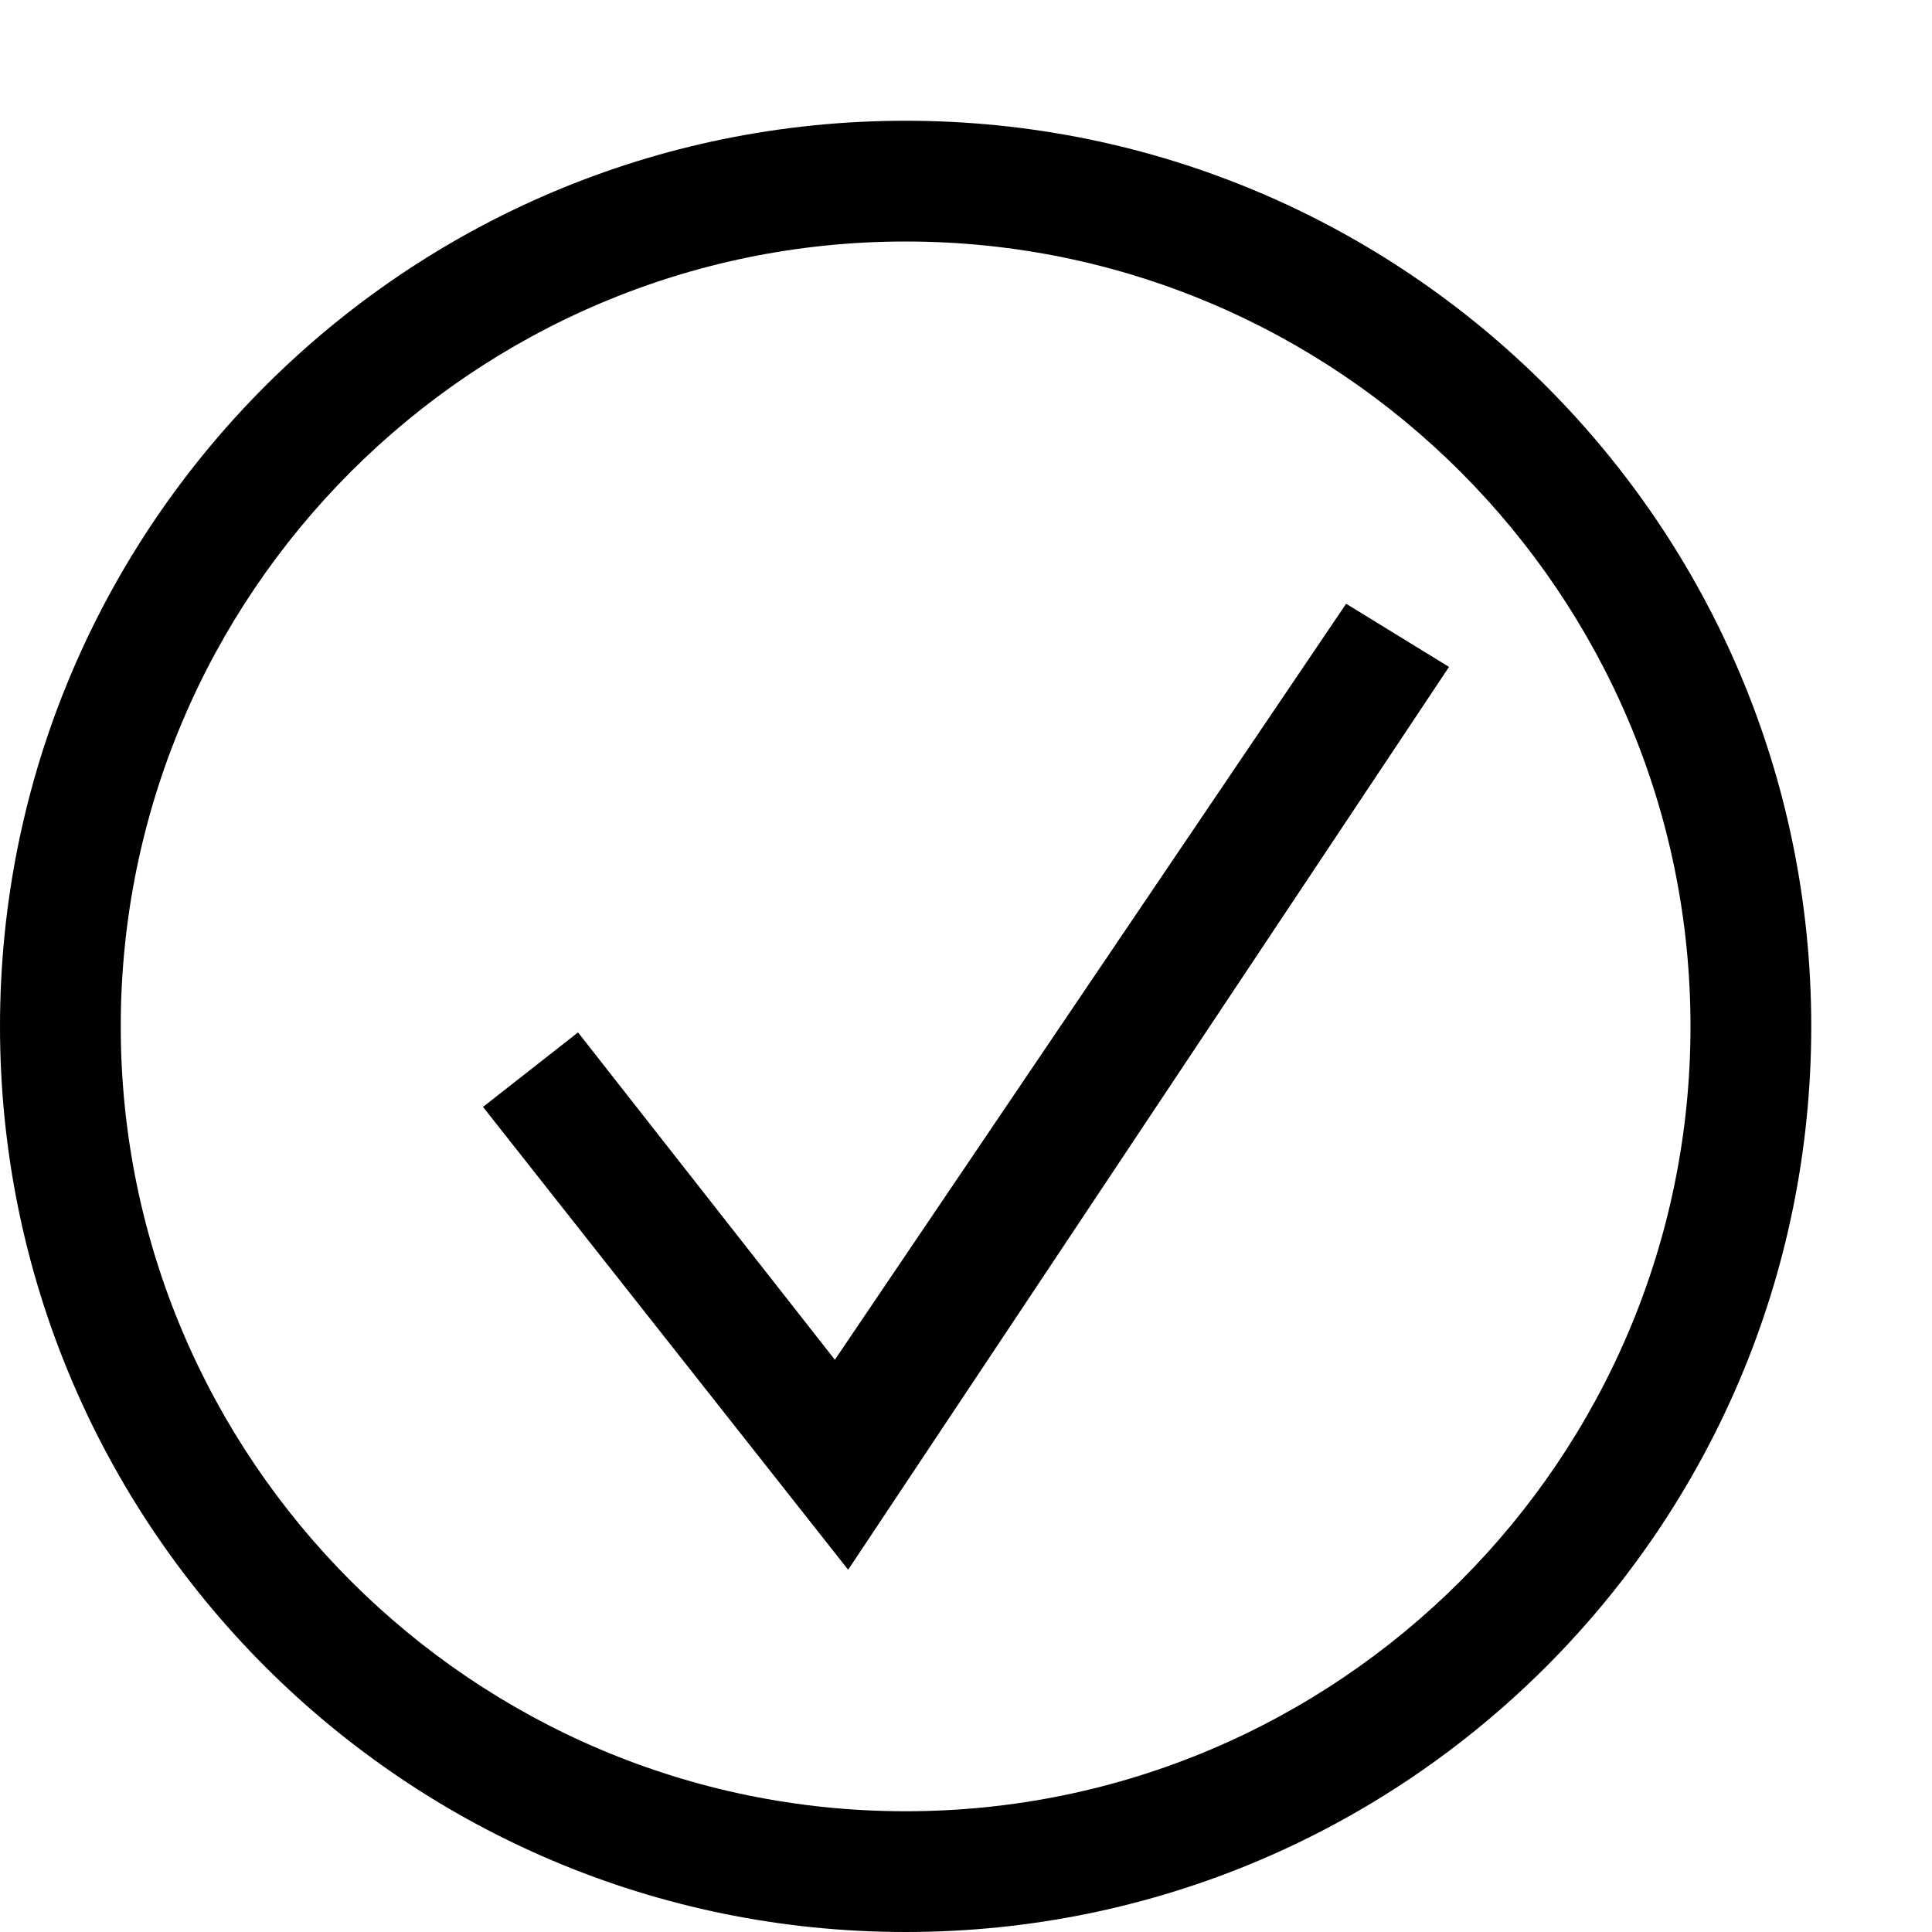
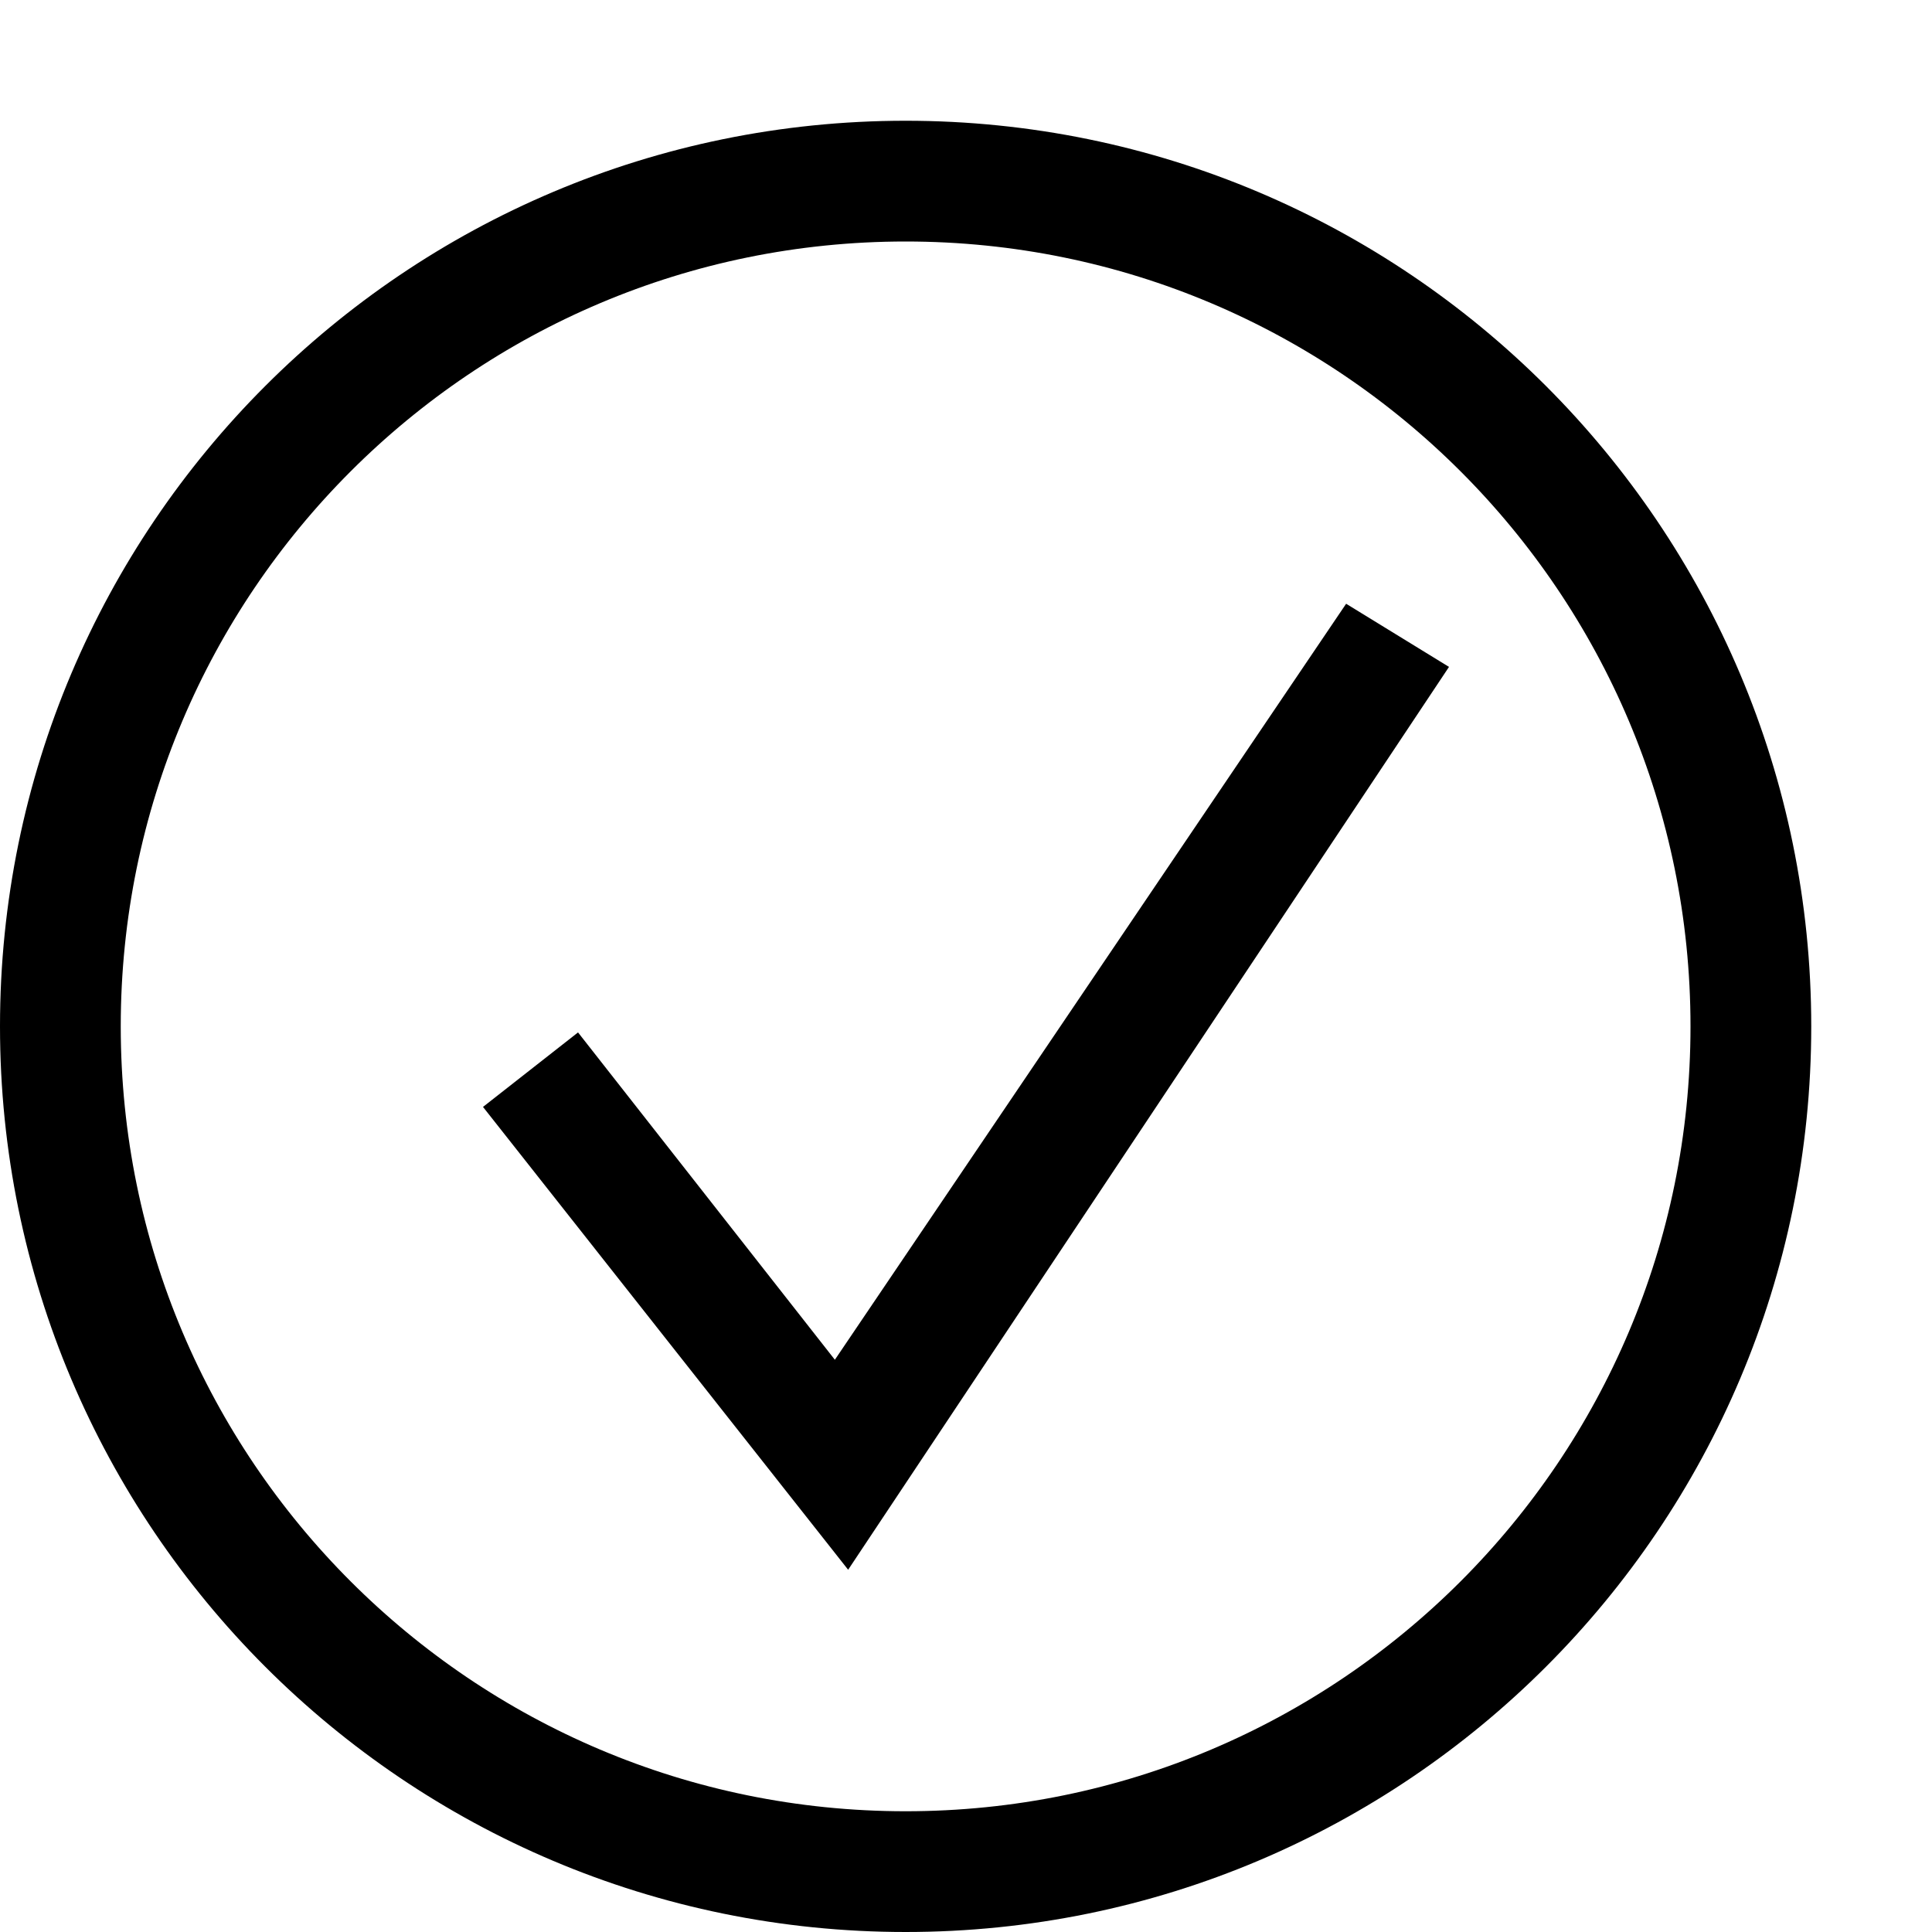
<svg xmlns="http://www.w3.org/2000/svg" version="1.1" id="Layer_1" x="0px" y="0px" width="16px" height="16px" viewBox="0 0 16 16" enable-background="new 0 0 16 16" xml:space="preserve">
  <g>
-     <path d="M7.5,2C11.084,2,14,4.916,14,8.5S11.084,15,7.5,15S1,12.084,1,8.5S3.916,2,7.5,2 M7.5,1   C3.358,1,0,4.357,0,8.5S3.358,16,7.5,16S15,12.643,15,8.5S11.642,1,7.5,1L7.5,1z" />
+     <circle cx="7.5" cy="8.5" r="7" stroke="currentColor" fill="transparent" />
  </g>
-   <path d="M0.003,1.969" />
-   <path d="M0.003,1.969" />
  <polygon points="12,5.523 11.148,5 6.914,11.261 4.787,8.55 4,9.167 7.024,13 " />
</svg>
